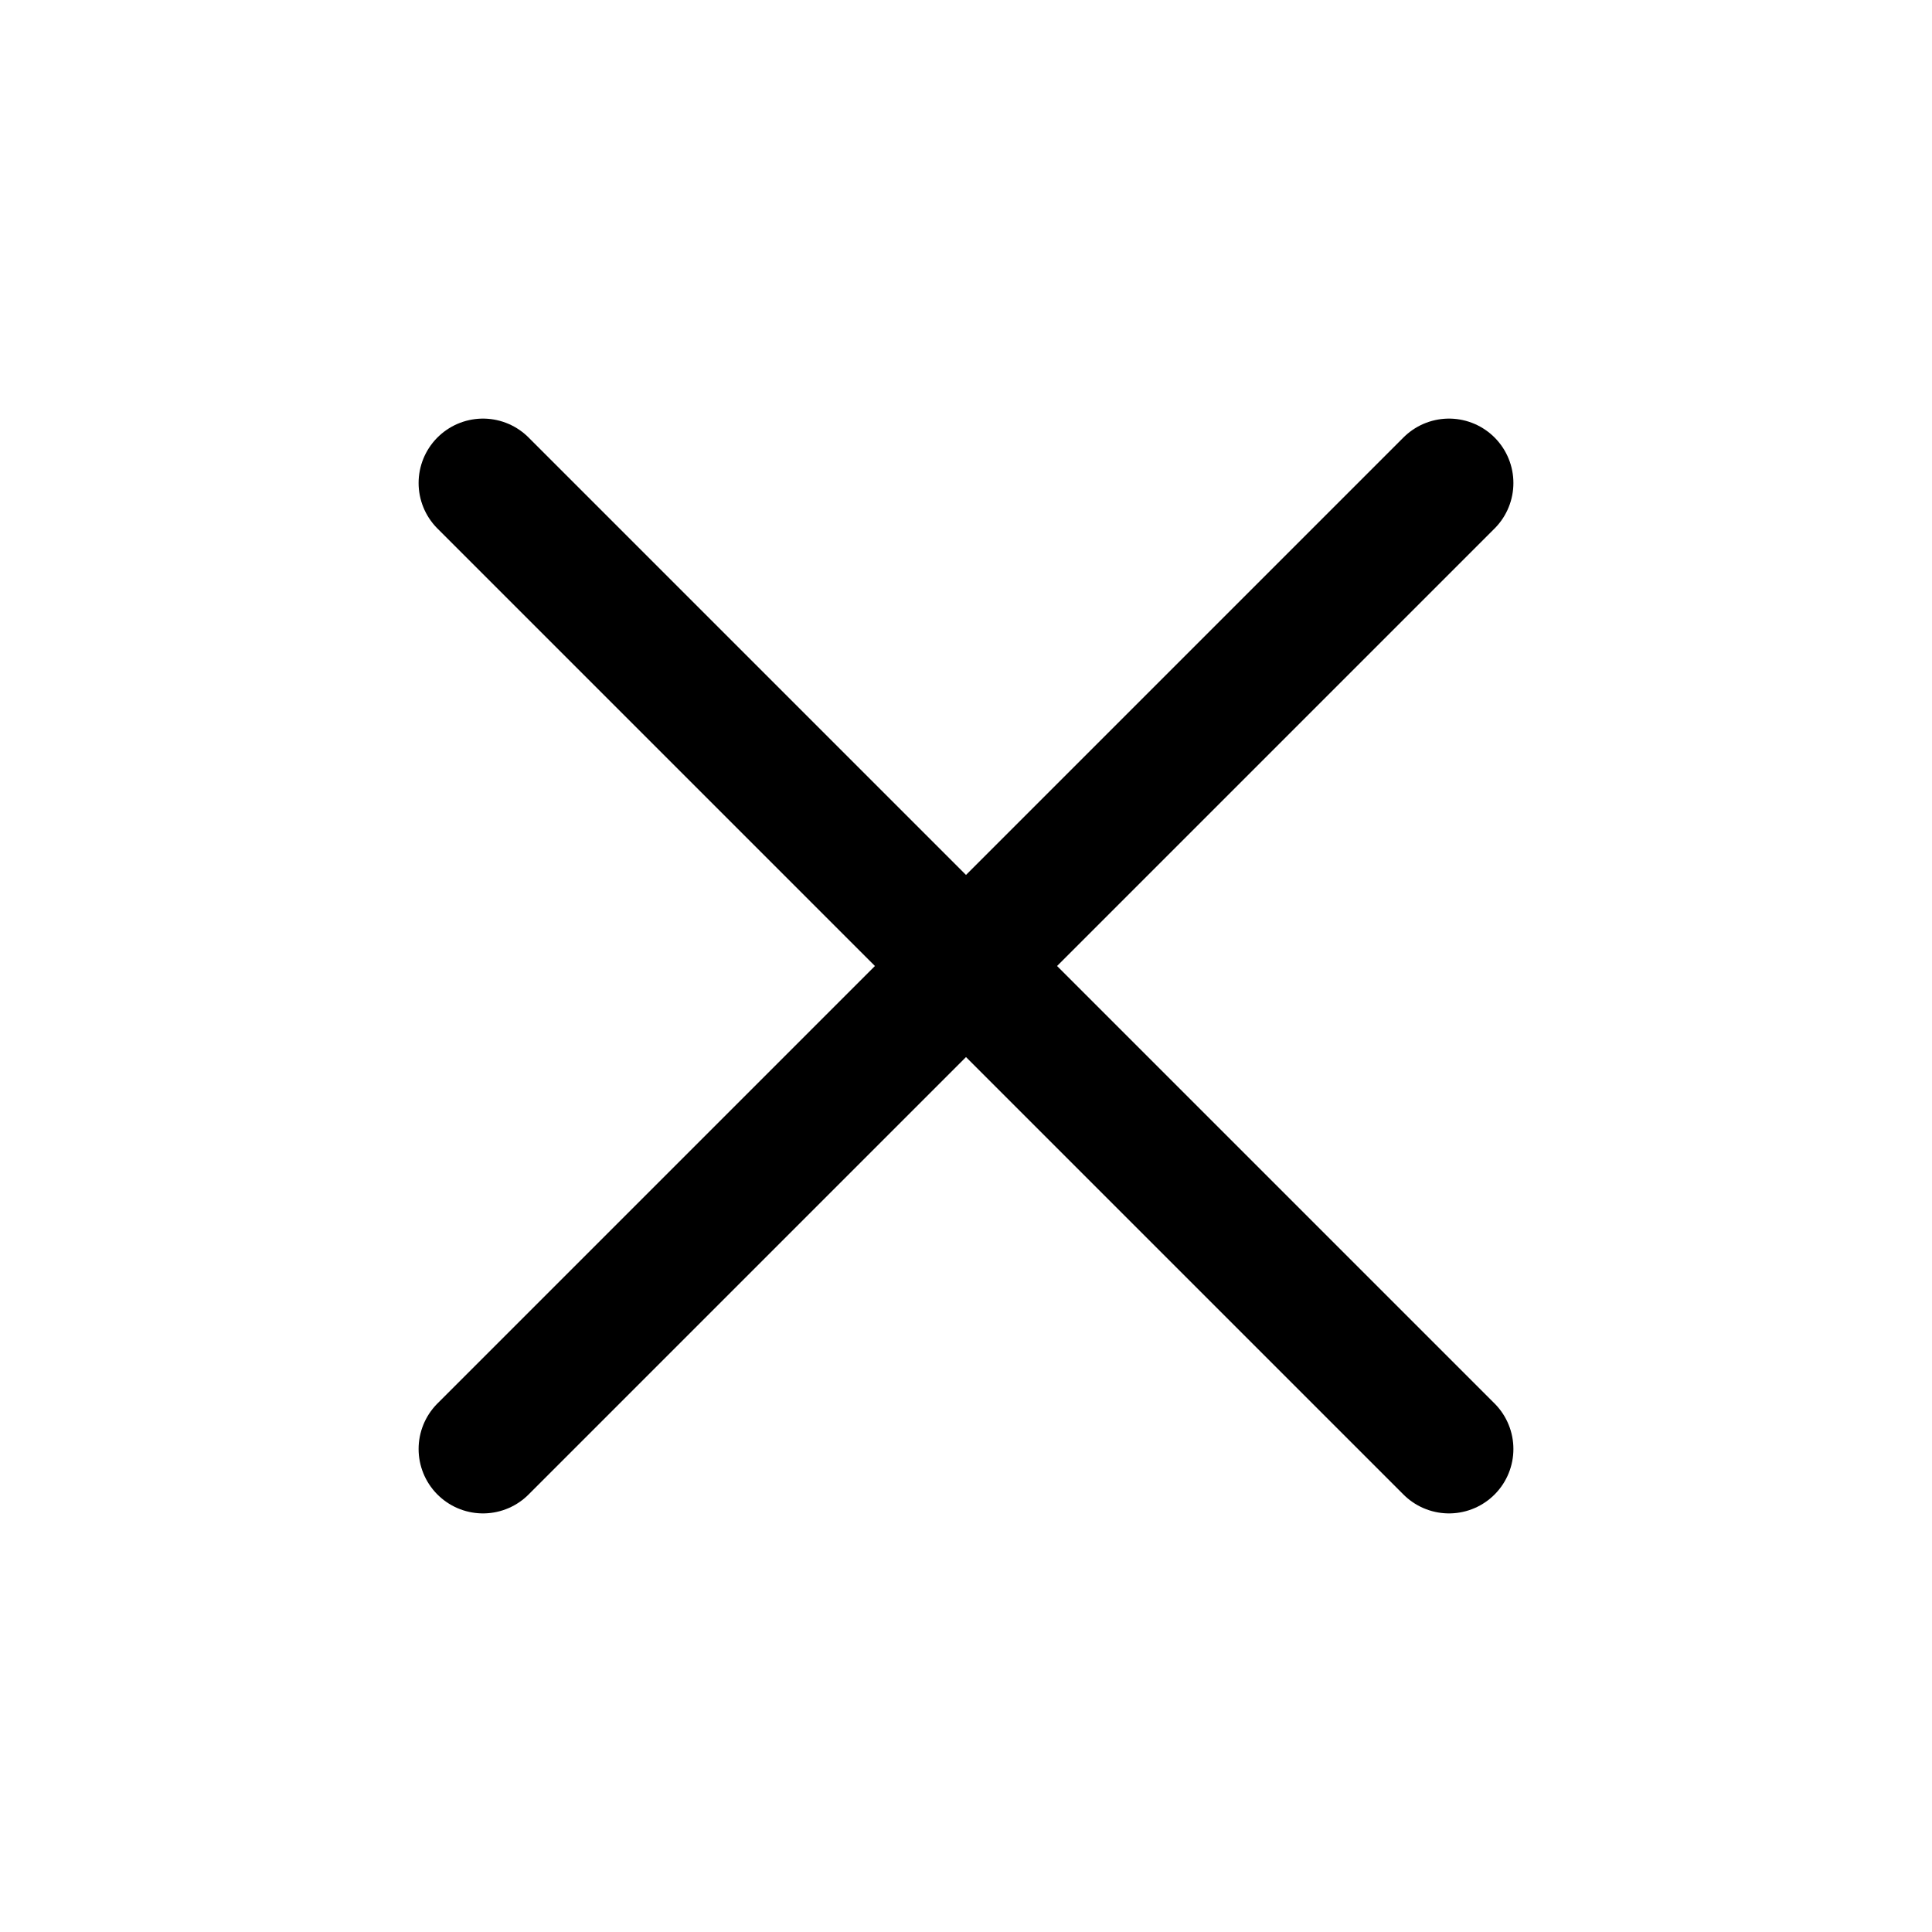
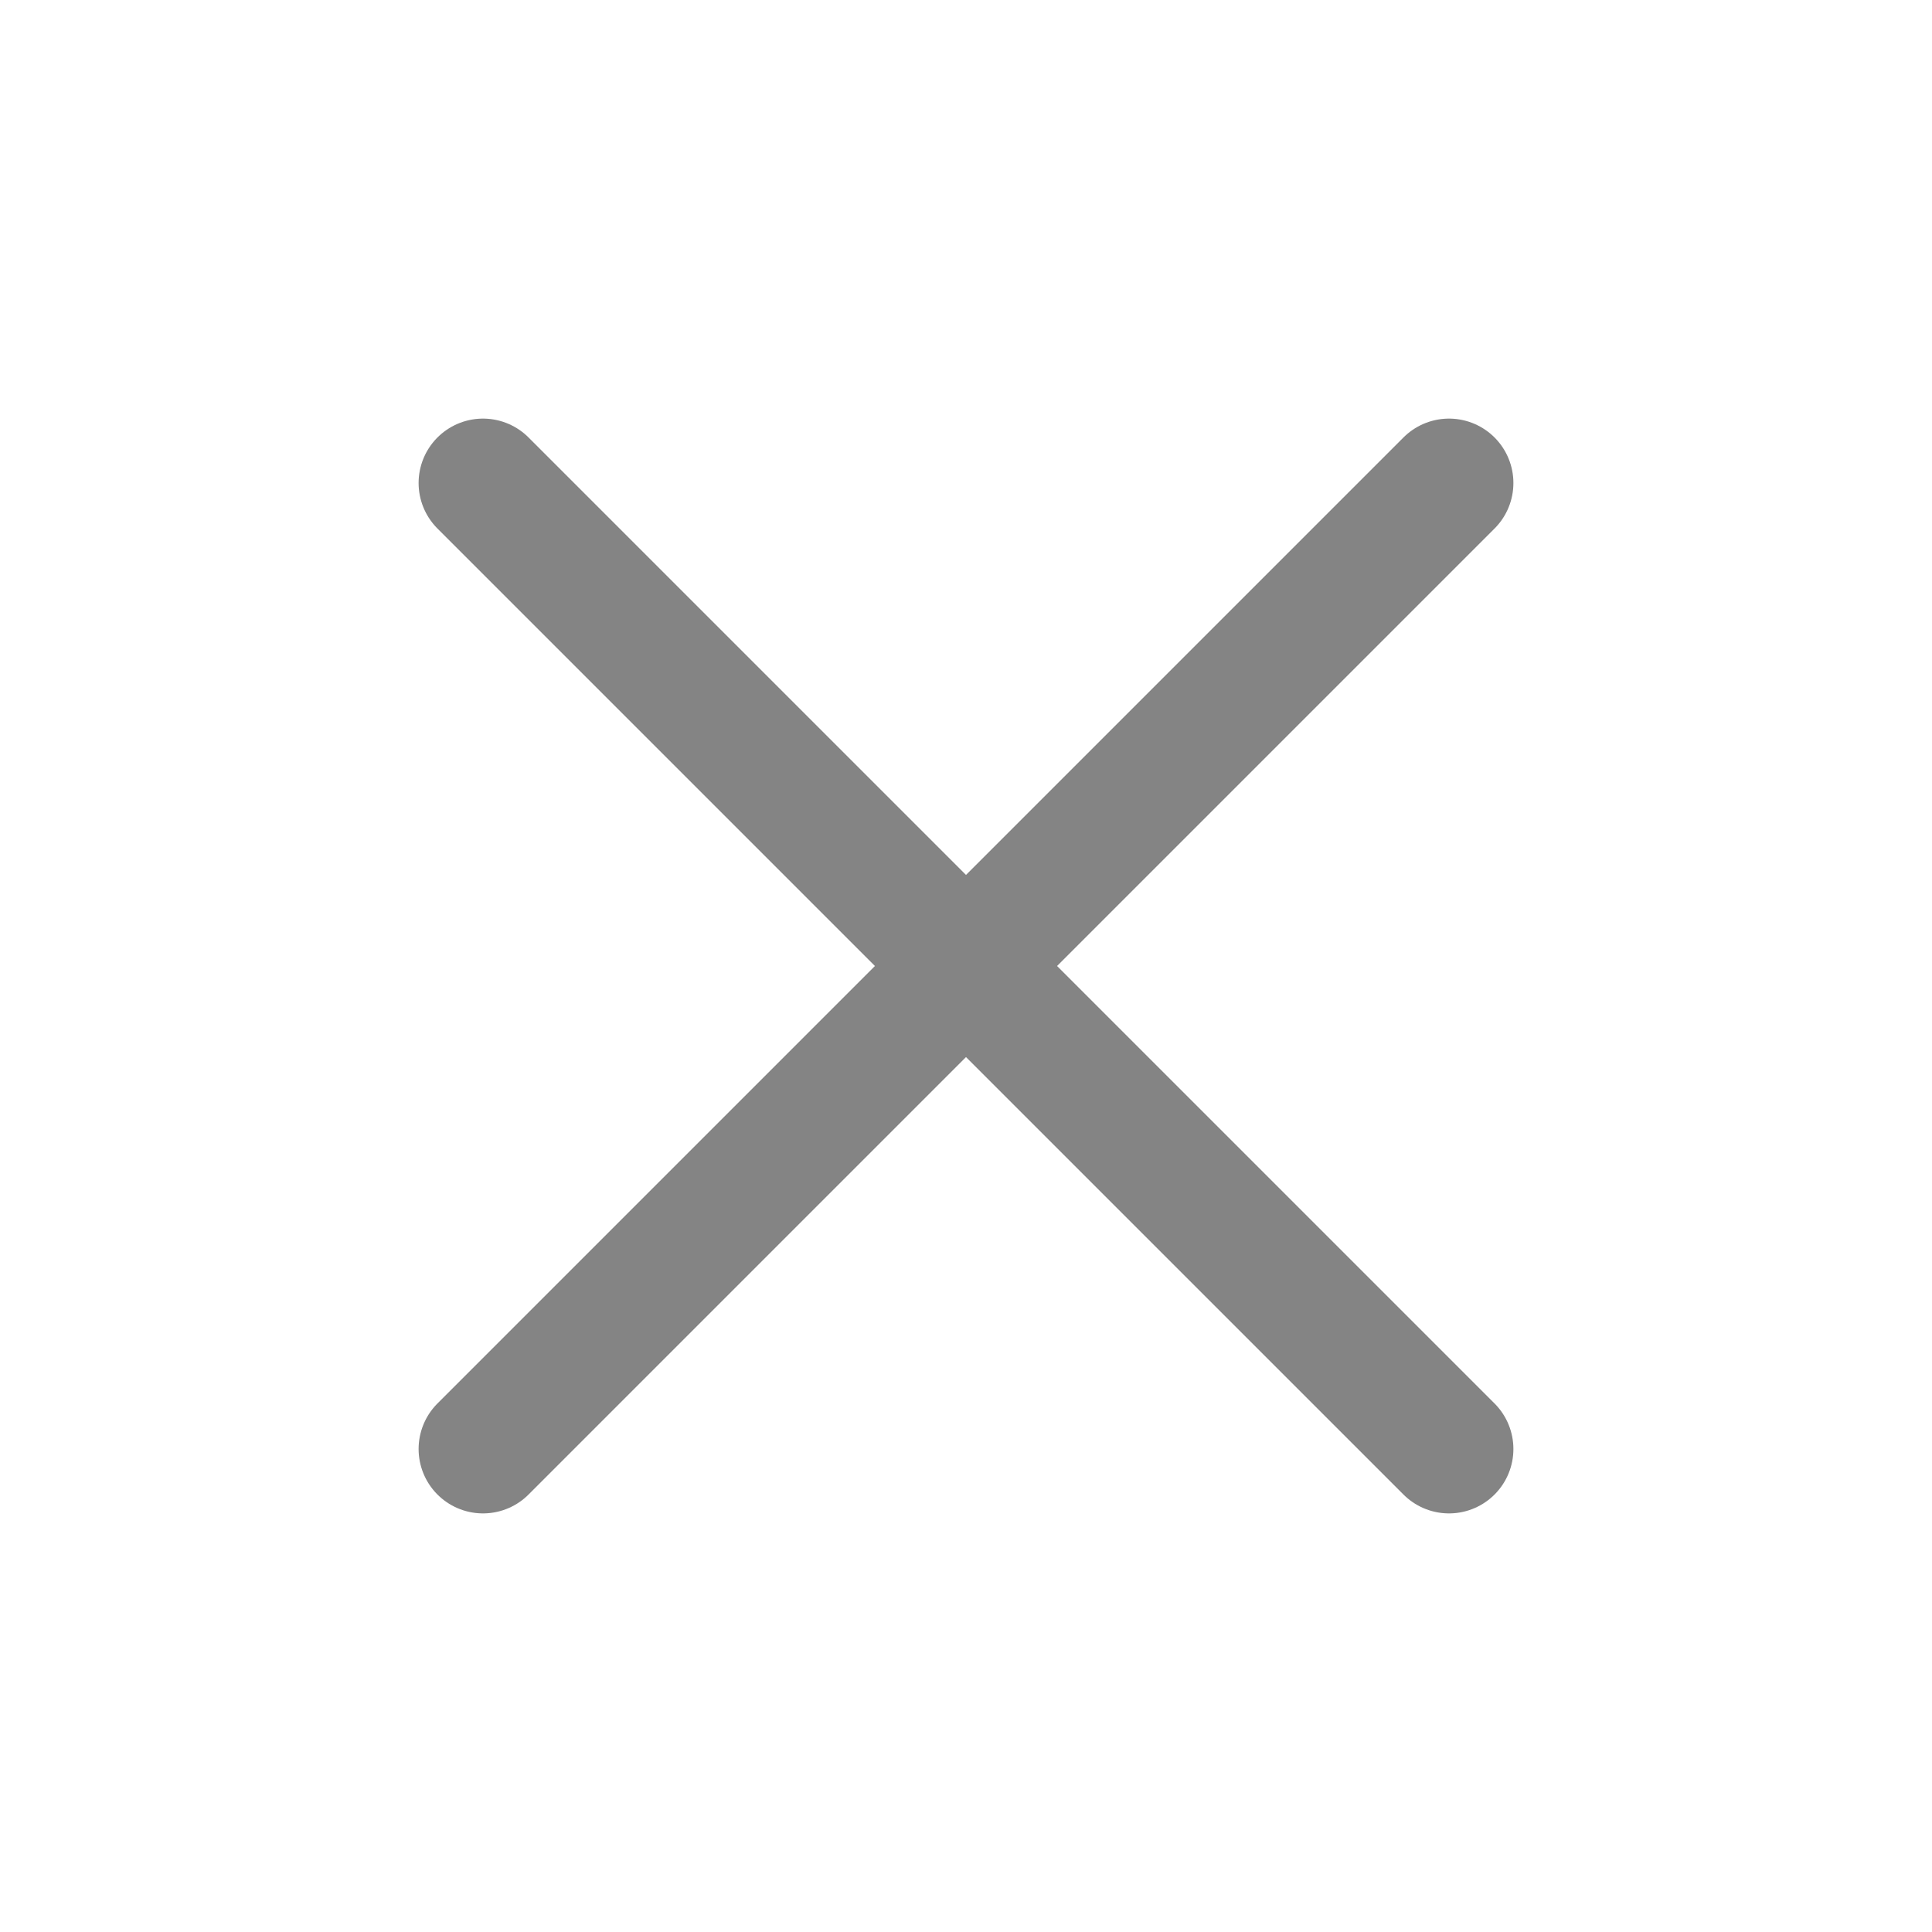
<svg xmlns="http://www.w3.org/2000/svg" width="30" height="30" viewBox="0 0 30 30" fill="none">
  <g id="close">
-     <path id="Vector" d="M22.5 22.5L15 15M15 15L7.5 7.5M15 15L22.5 7.5M15 15L7.5 22.5" stroke="black" stroke-width="2" stroke-linecap="round" stroke-linejoin="round" />
+     <path id="Vector" d="M22.5 22.5L15 15M15 15L7.5 7.5M15 15L22.5 7.5M15 15L7.5 22.5" stroke="#848484" stroke-width="2" stroke-linecap="round" stroke-linejoin="round" />
  </g>
</svg>
